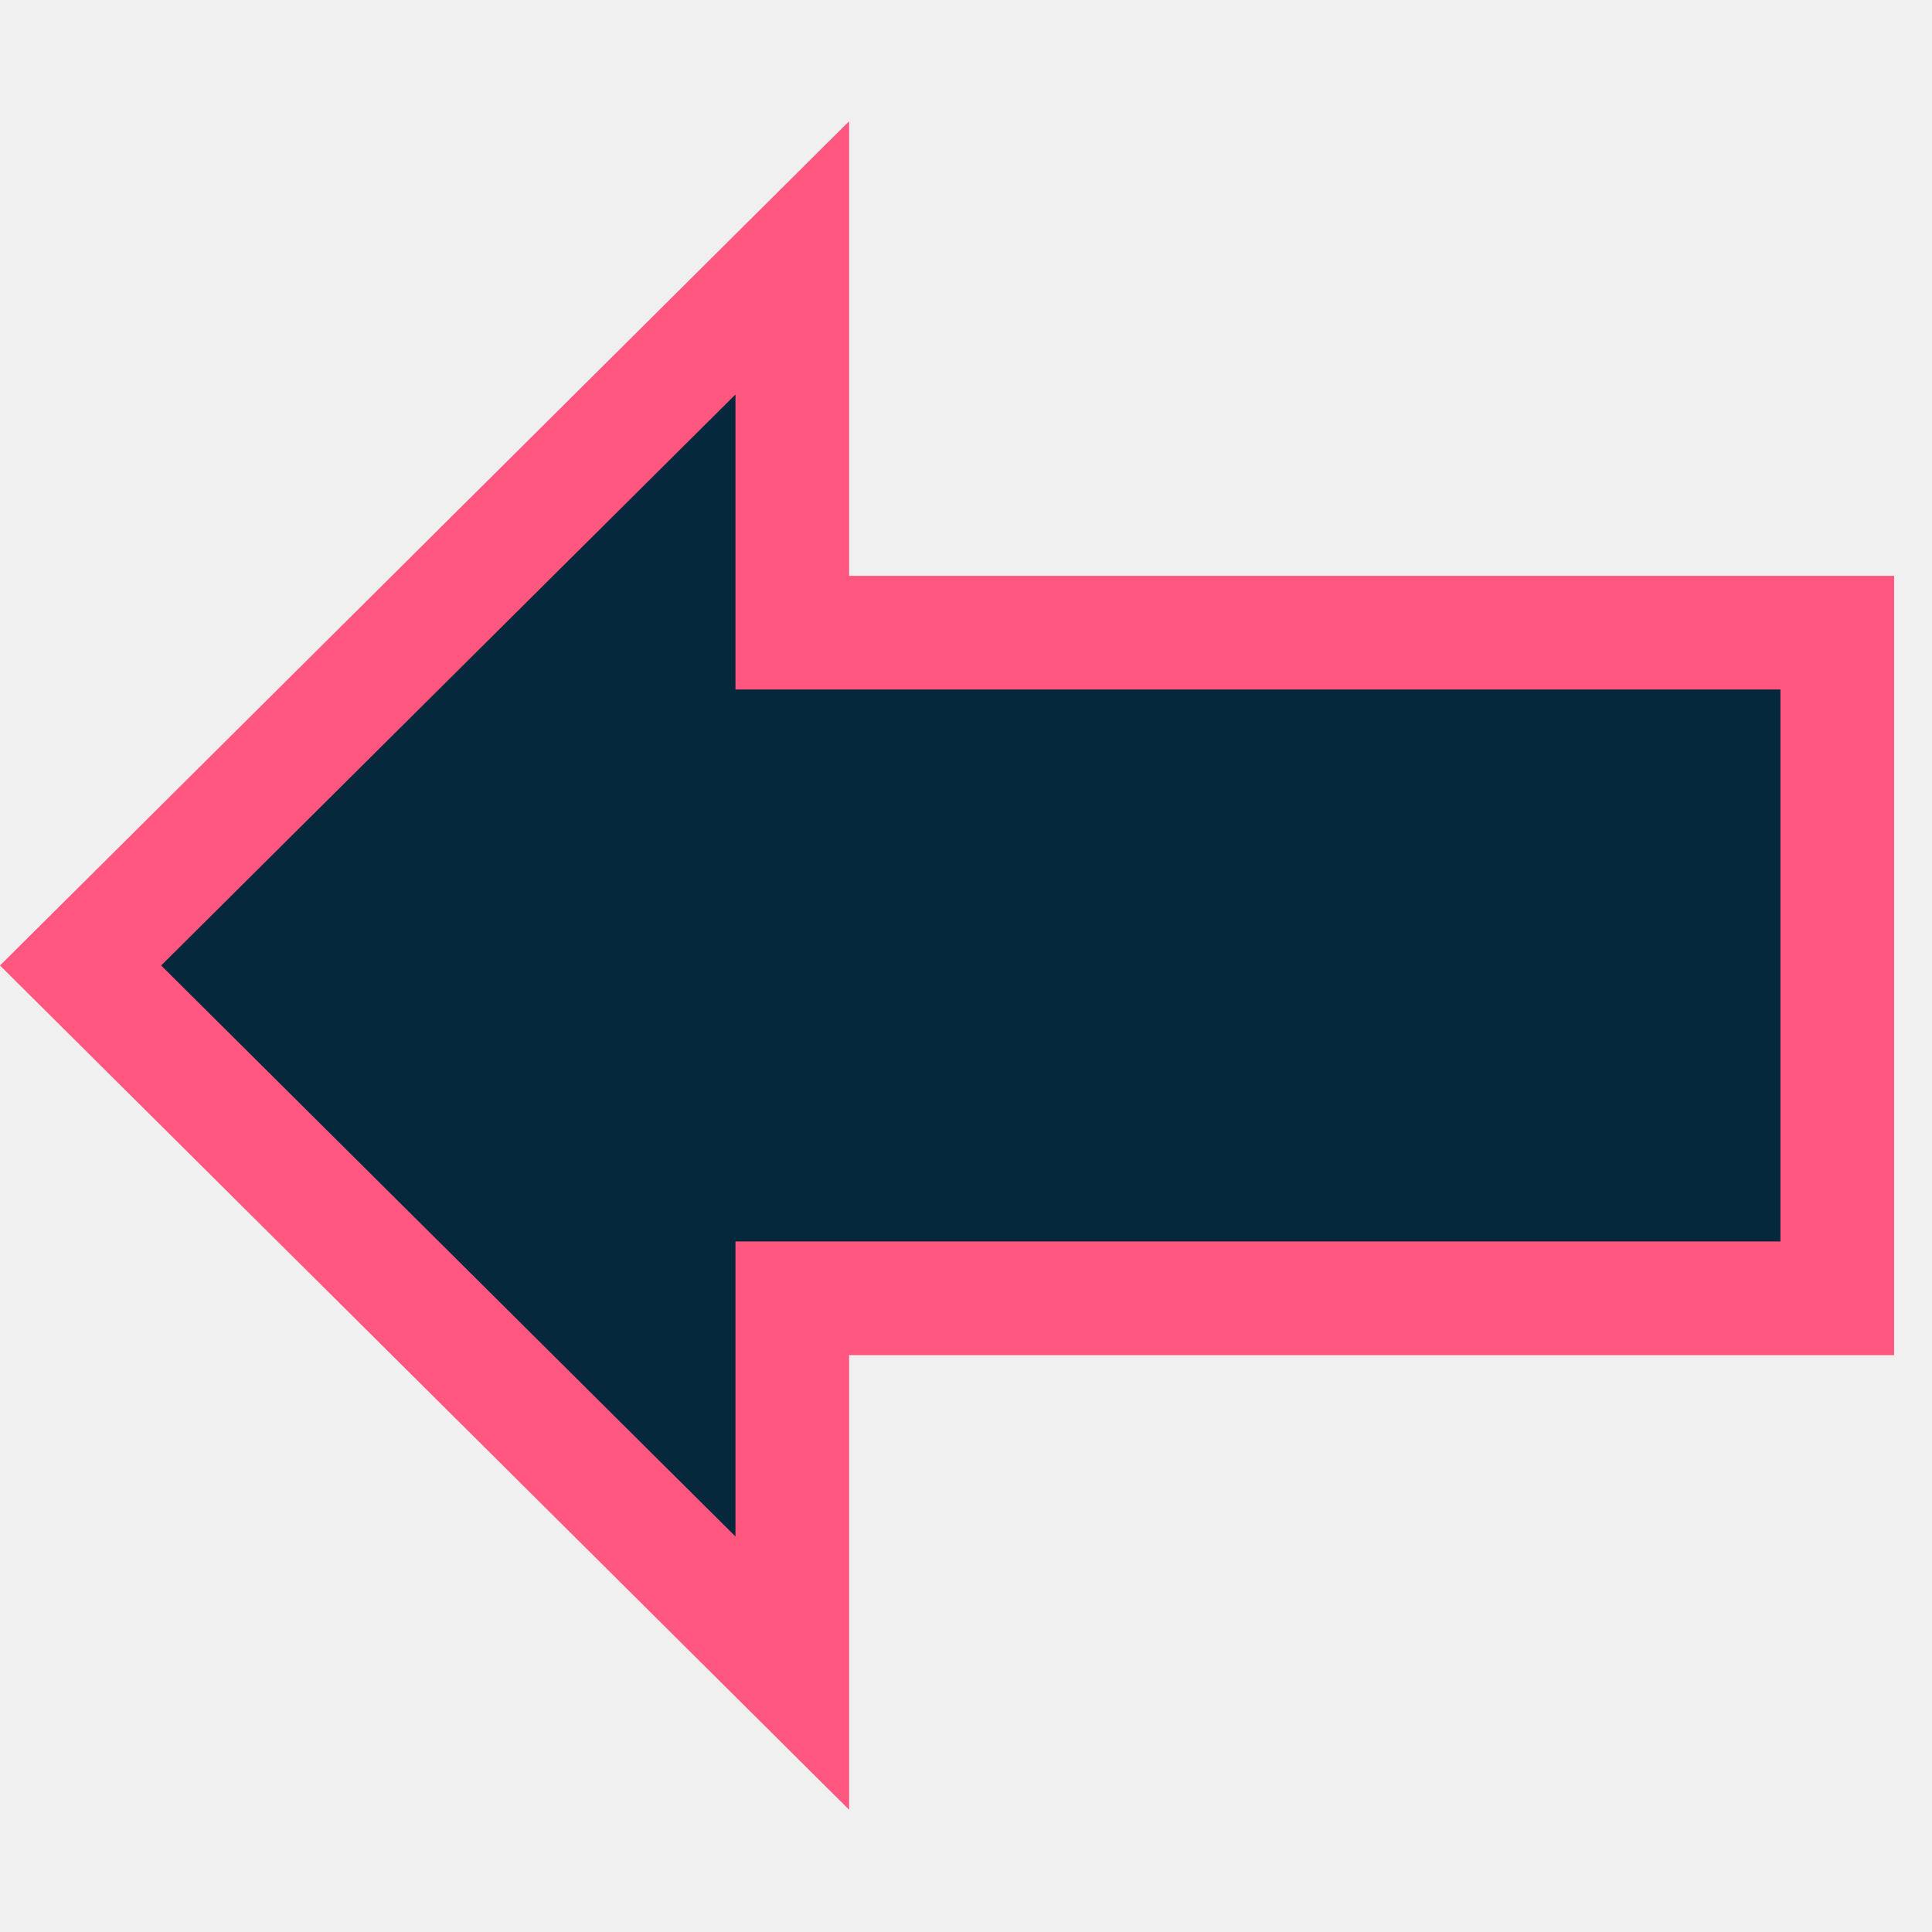
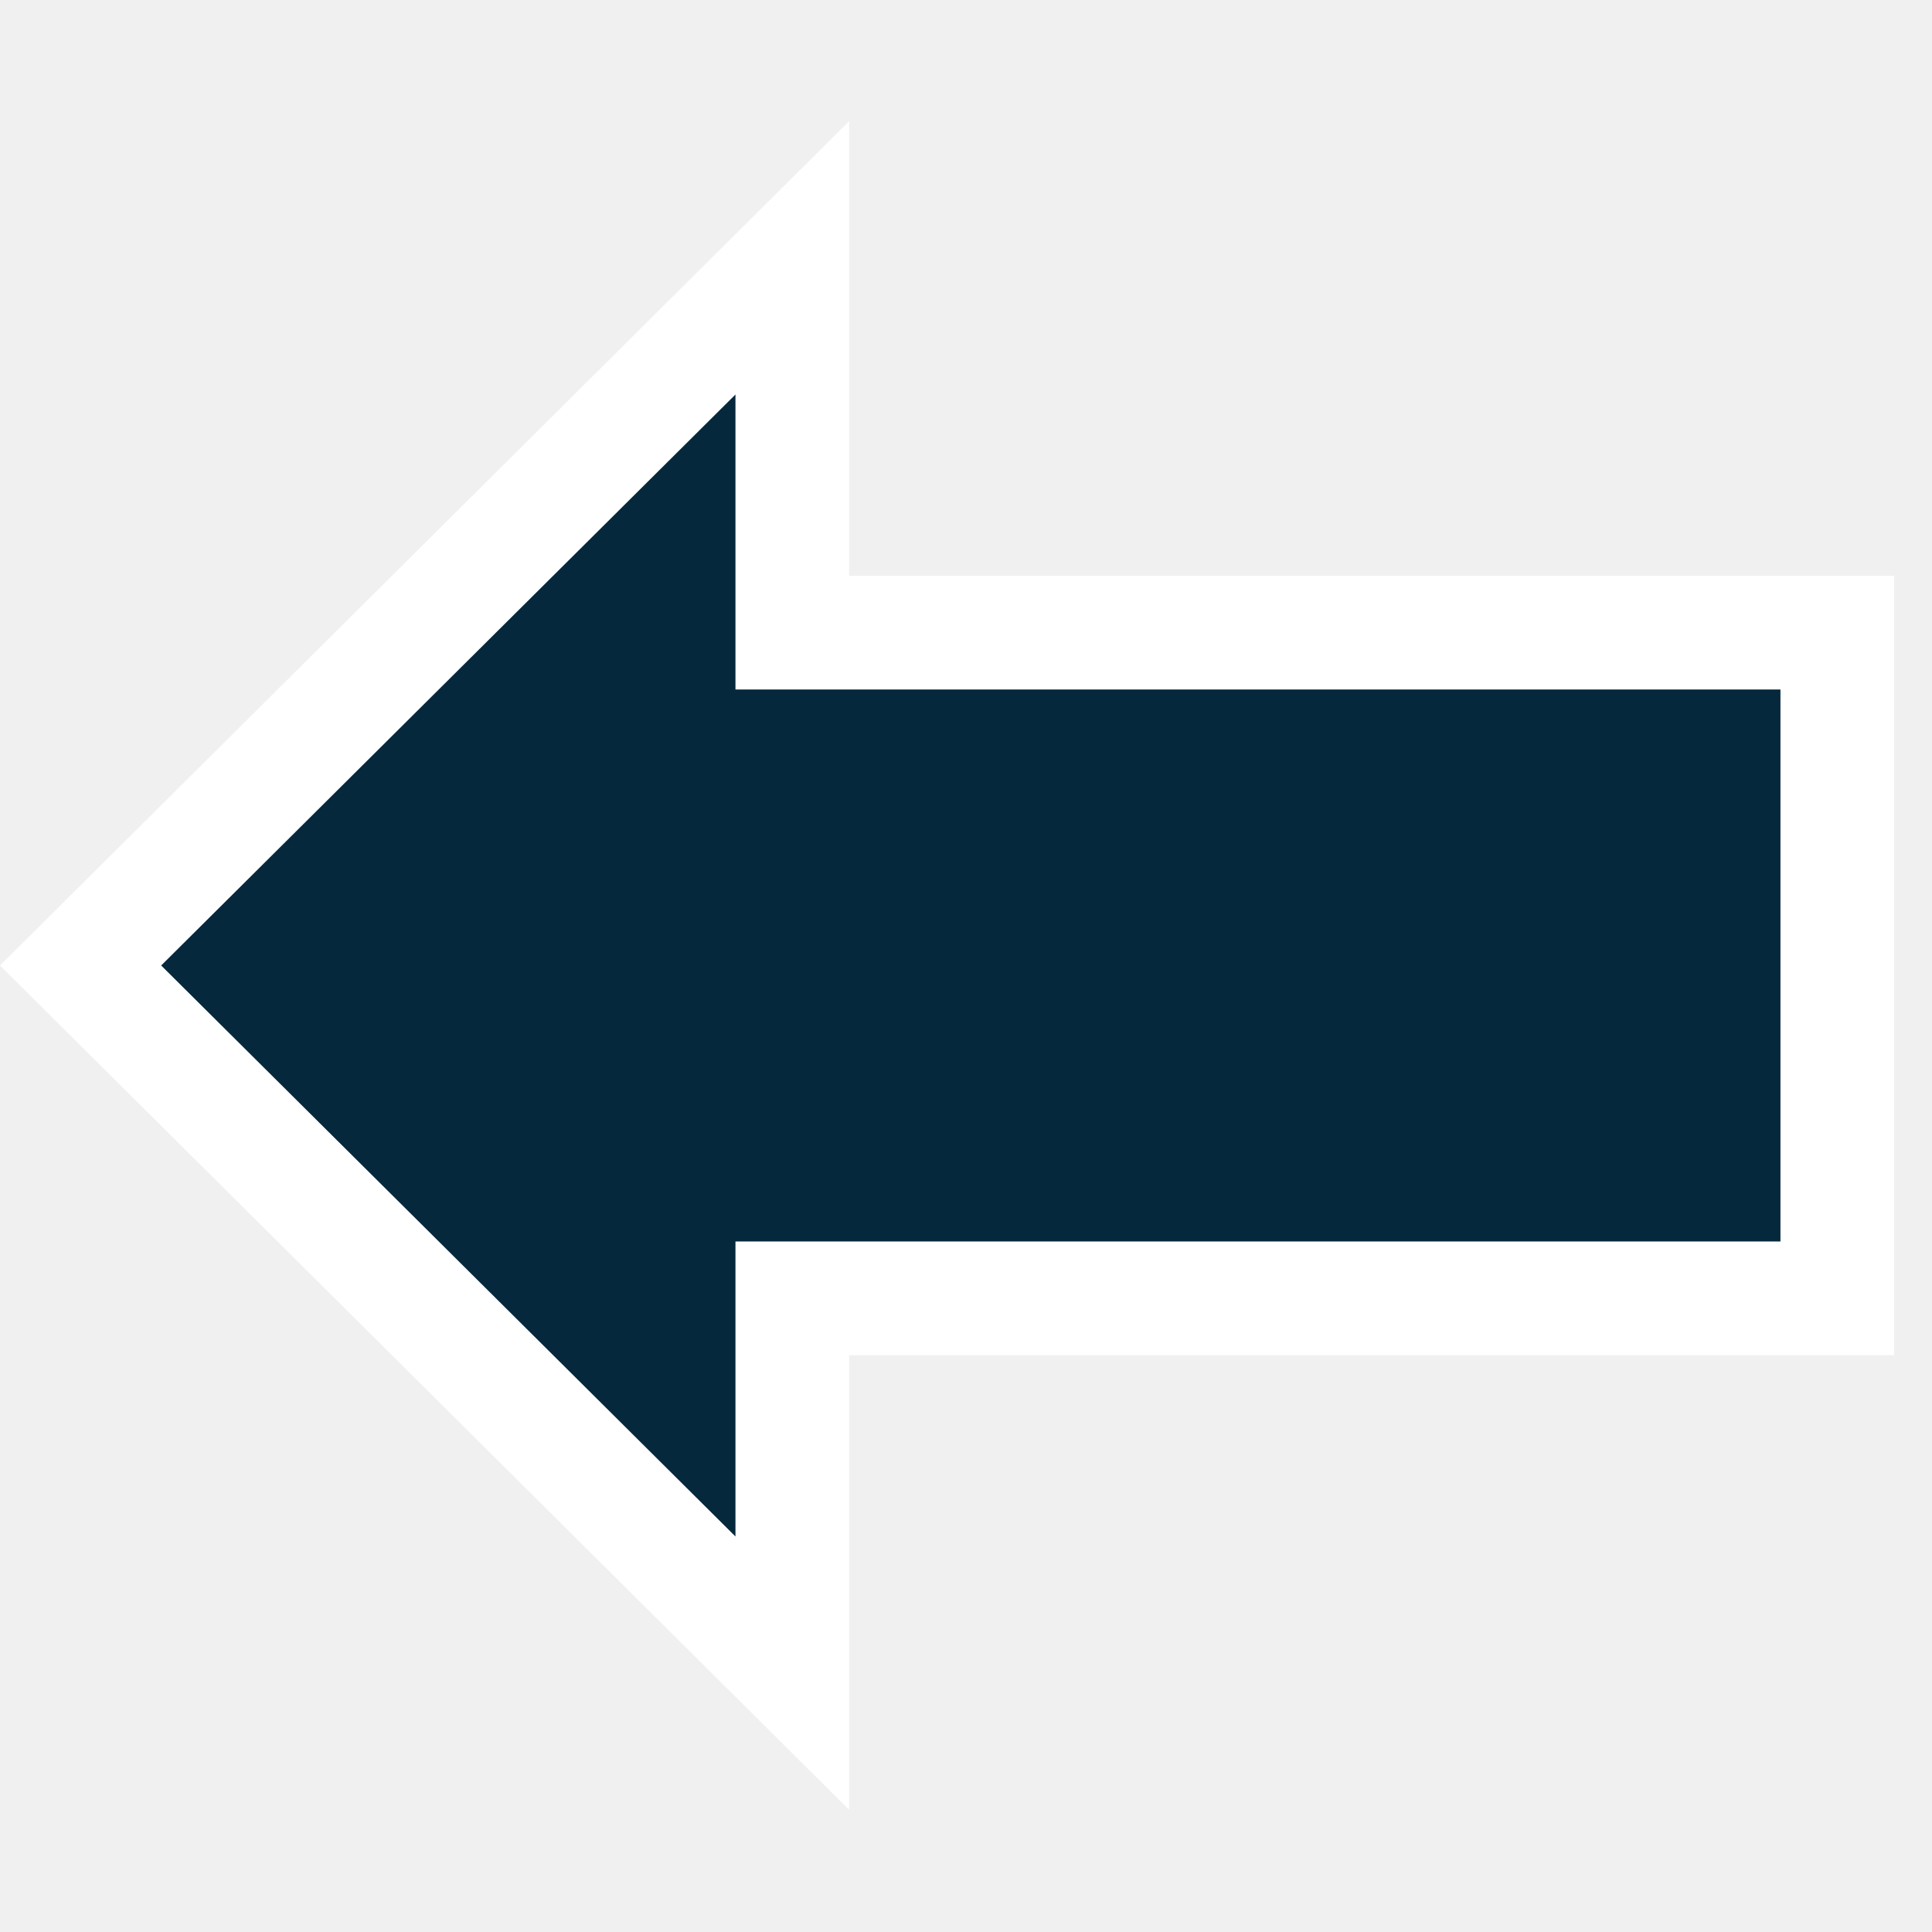
<svg xmlns="http://www.w3.org/2000/svg" width="50" height="50" viewBox="0 0 34 30" fill="none">
-   <path d="M13.943 27.444L1.418 14.991L13.943 2.538L13.943 8.134L13.943 9.134L14.943 9.134L32.333 9.134L32.333 20.848L14.943 20.848L13.943 20.848L13.943 21.848L13.943 27.444Z" fill="#06283D" stroke="#FF577F" stroke-width="2" />
+   <path d="M13.943 27.444L1.418 14.991L13.943 2.538L13.943 8.134L13.943 9.134L14.943 9.134L32.333 9.134L32.333 20.848L14.943 20.848L13.943 20.848L13.943 21.848L13.943 27.444Z" fill="#06283D" stroke="white" stroke-width="2" />
</svg>
